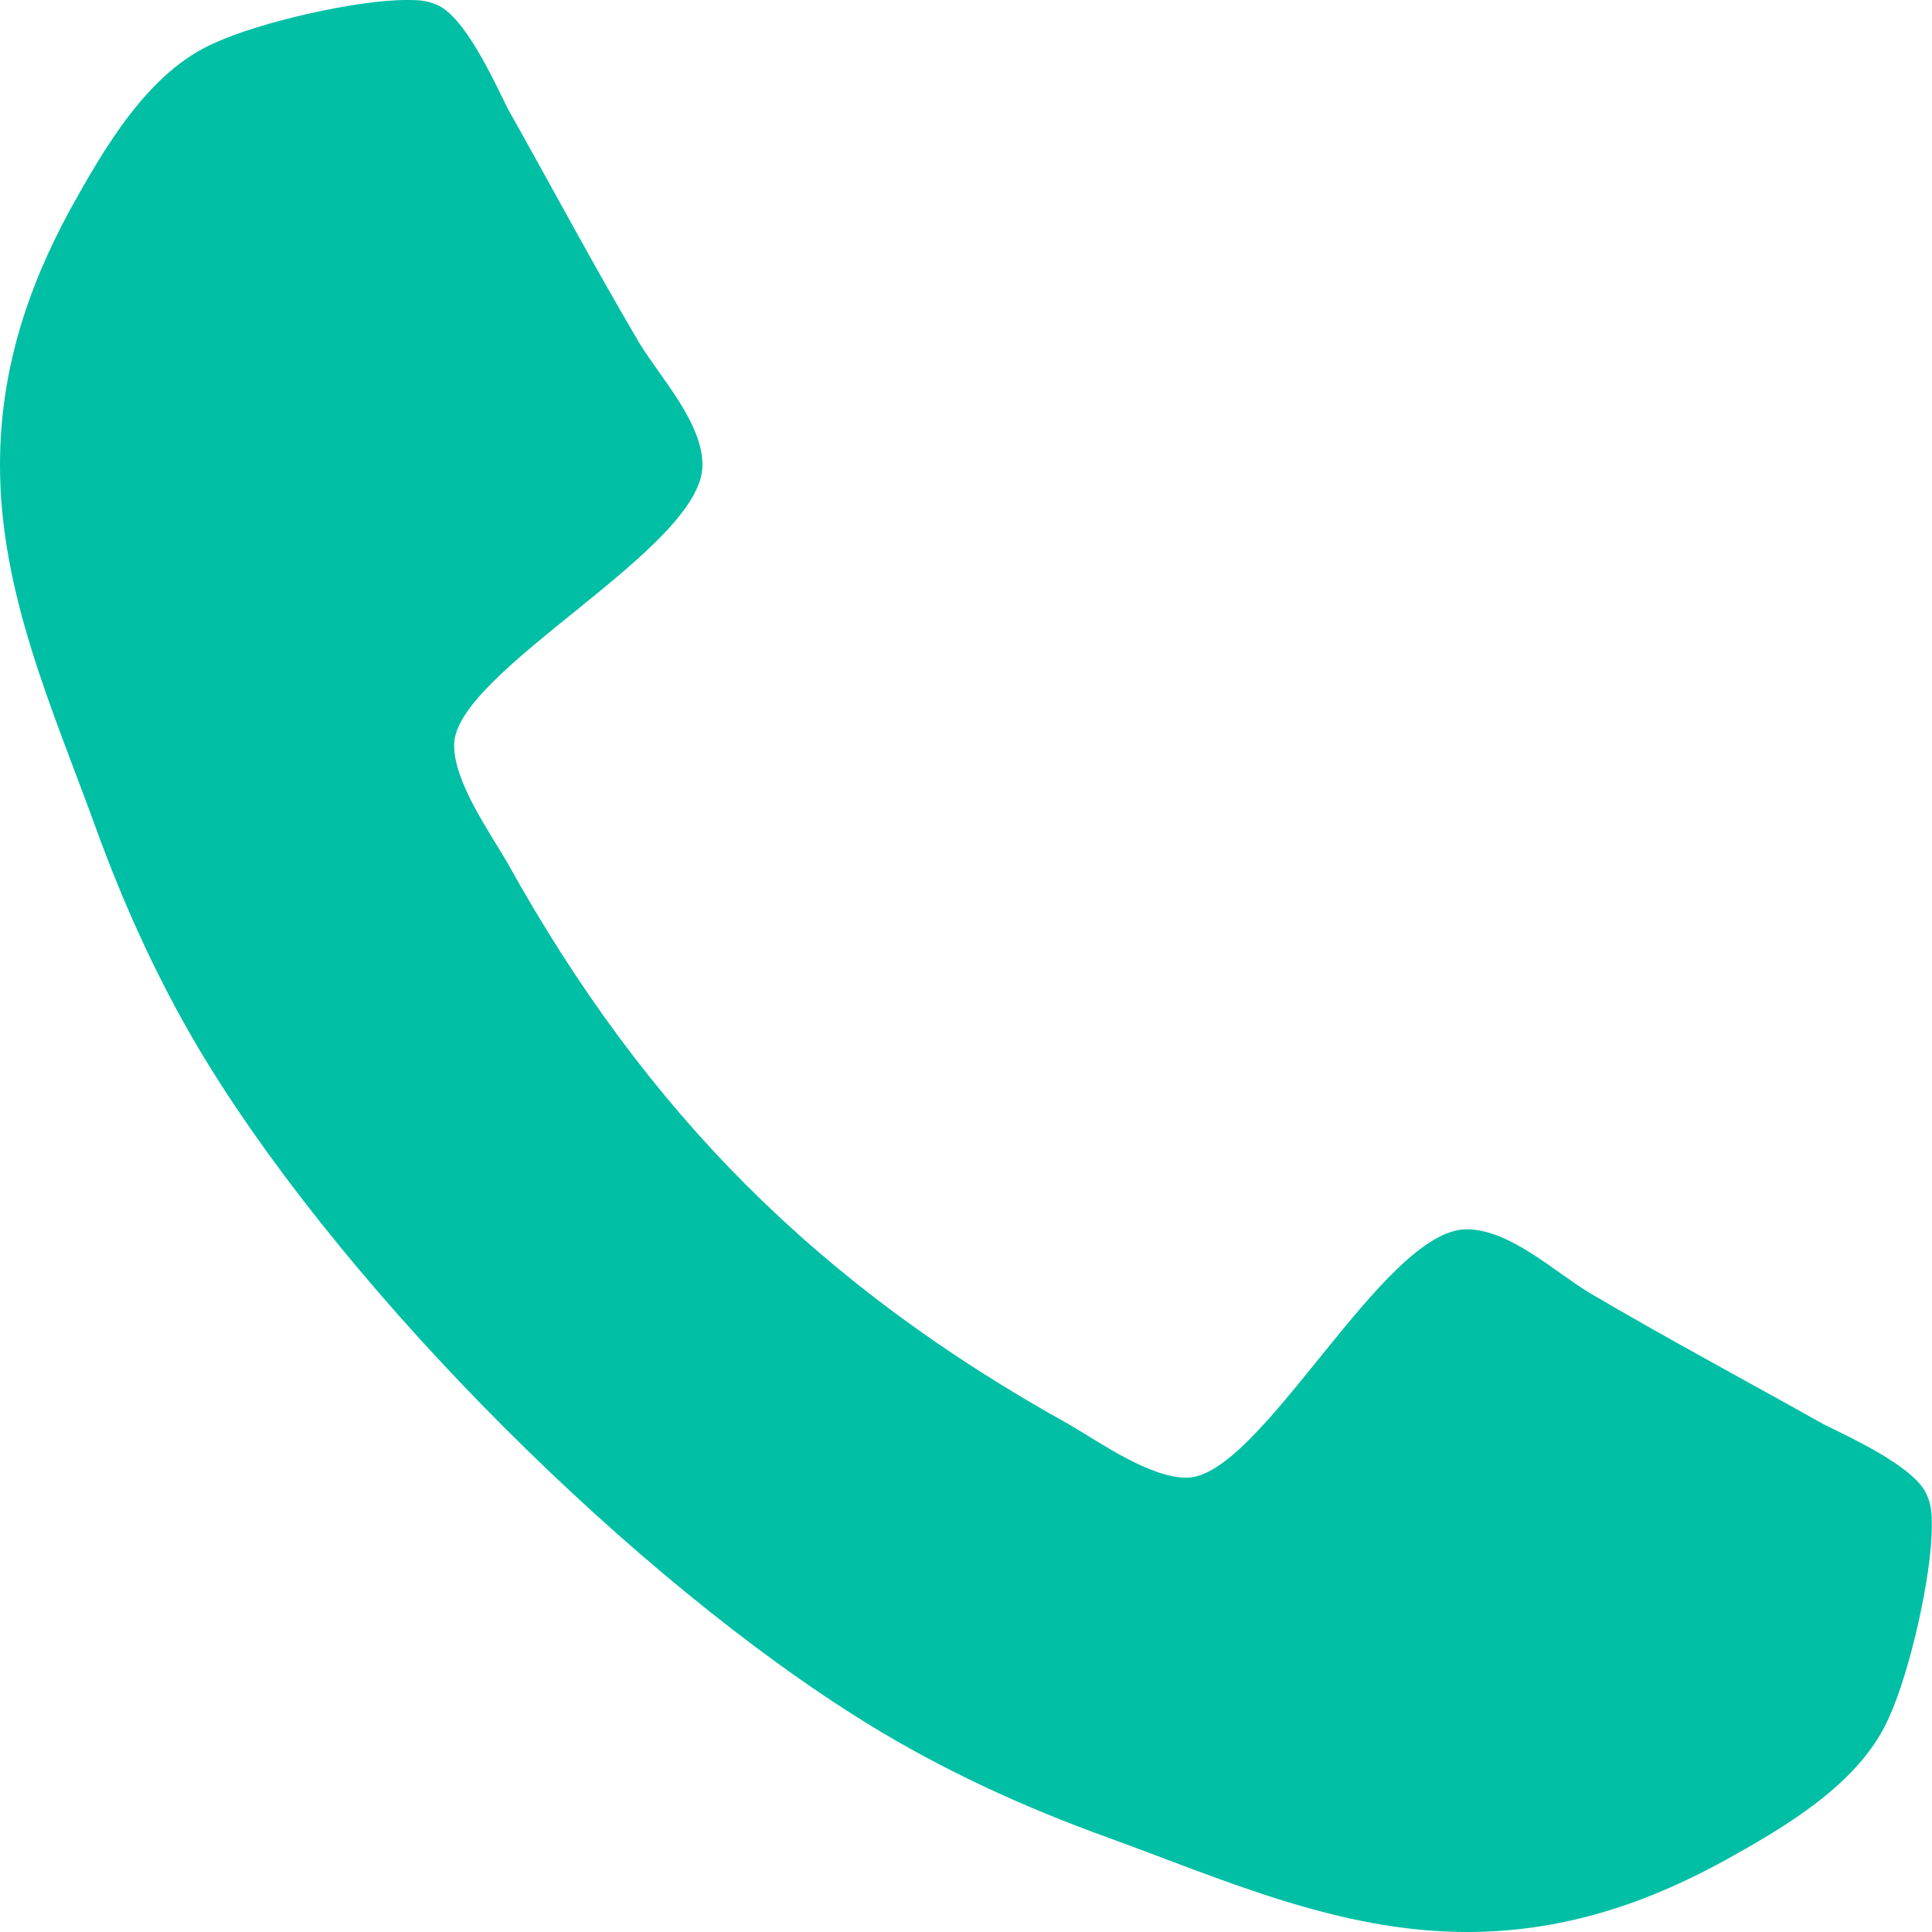
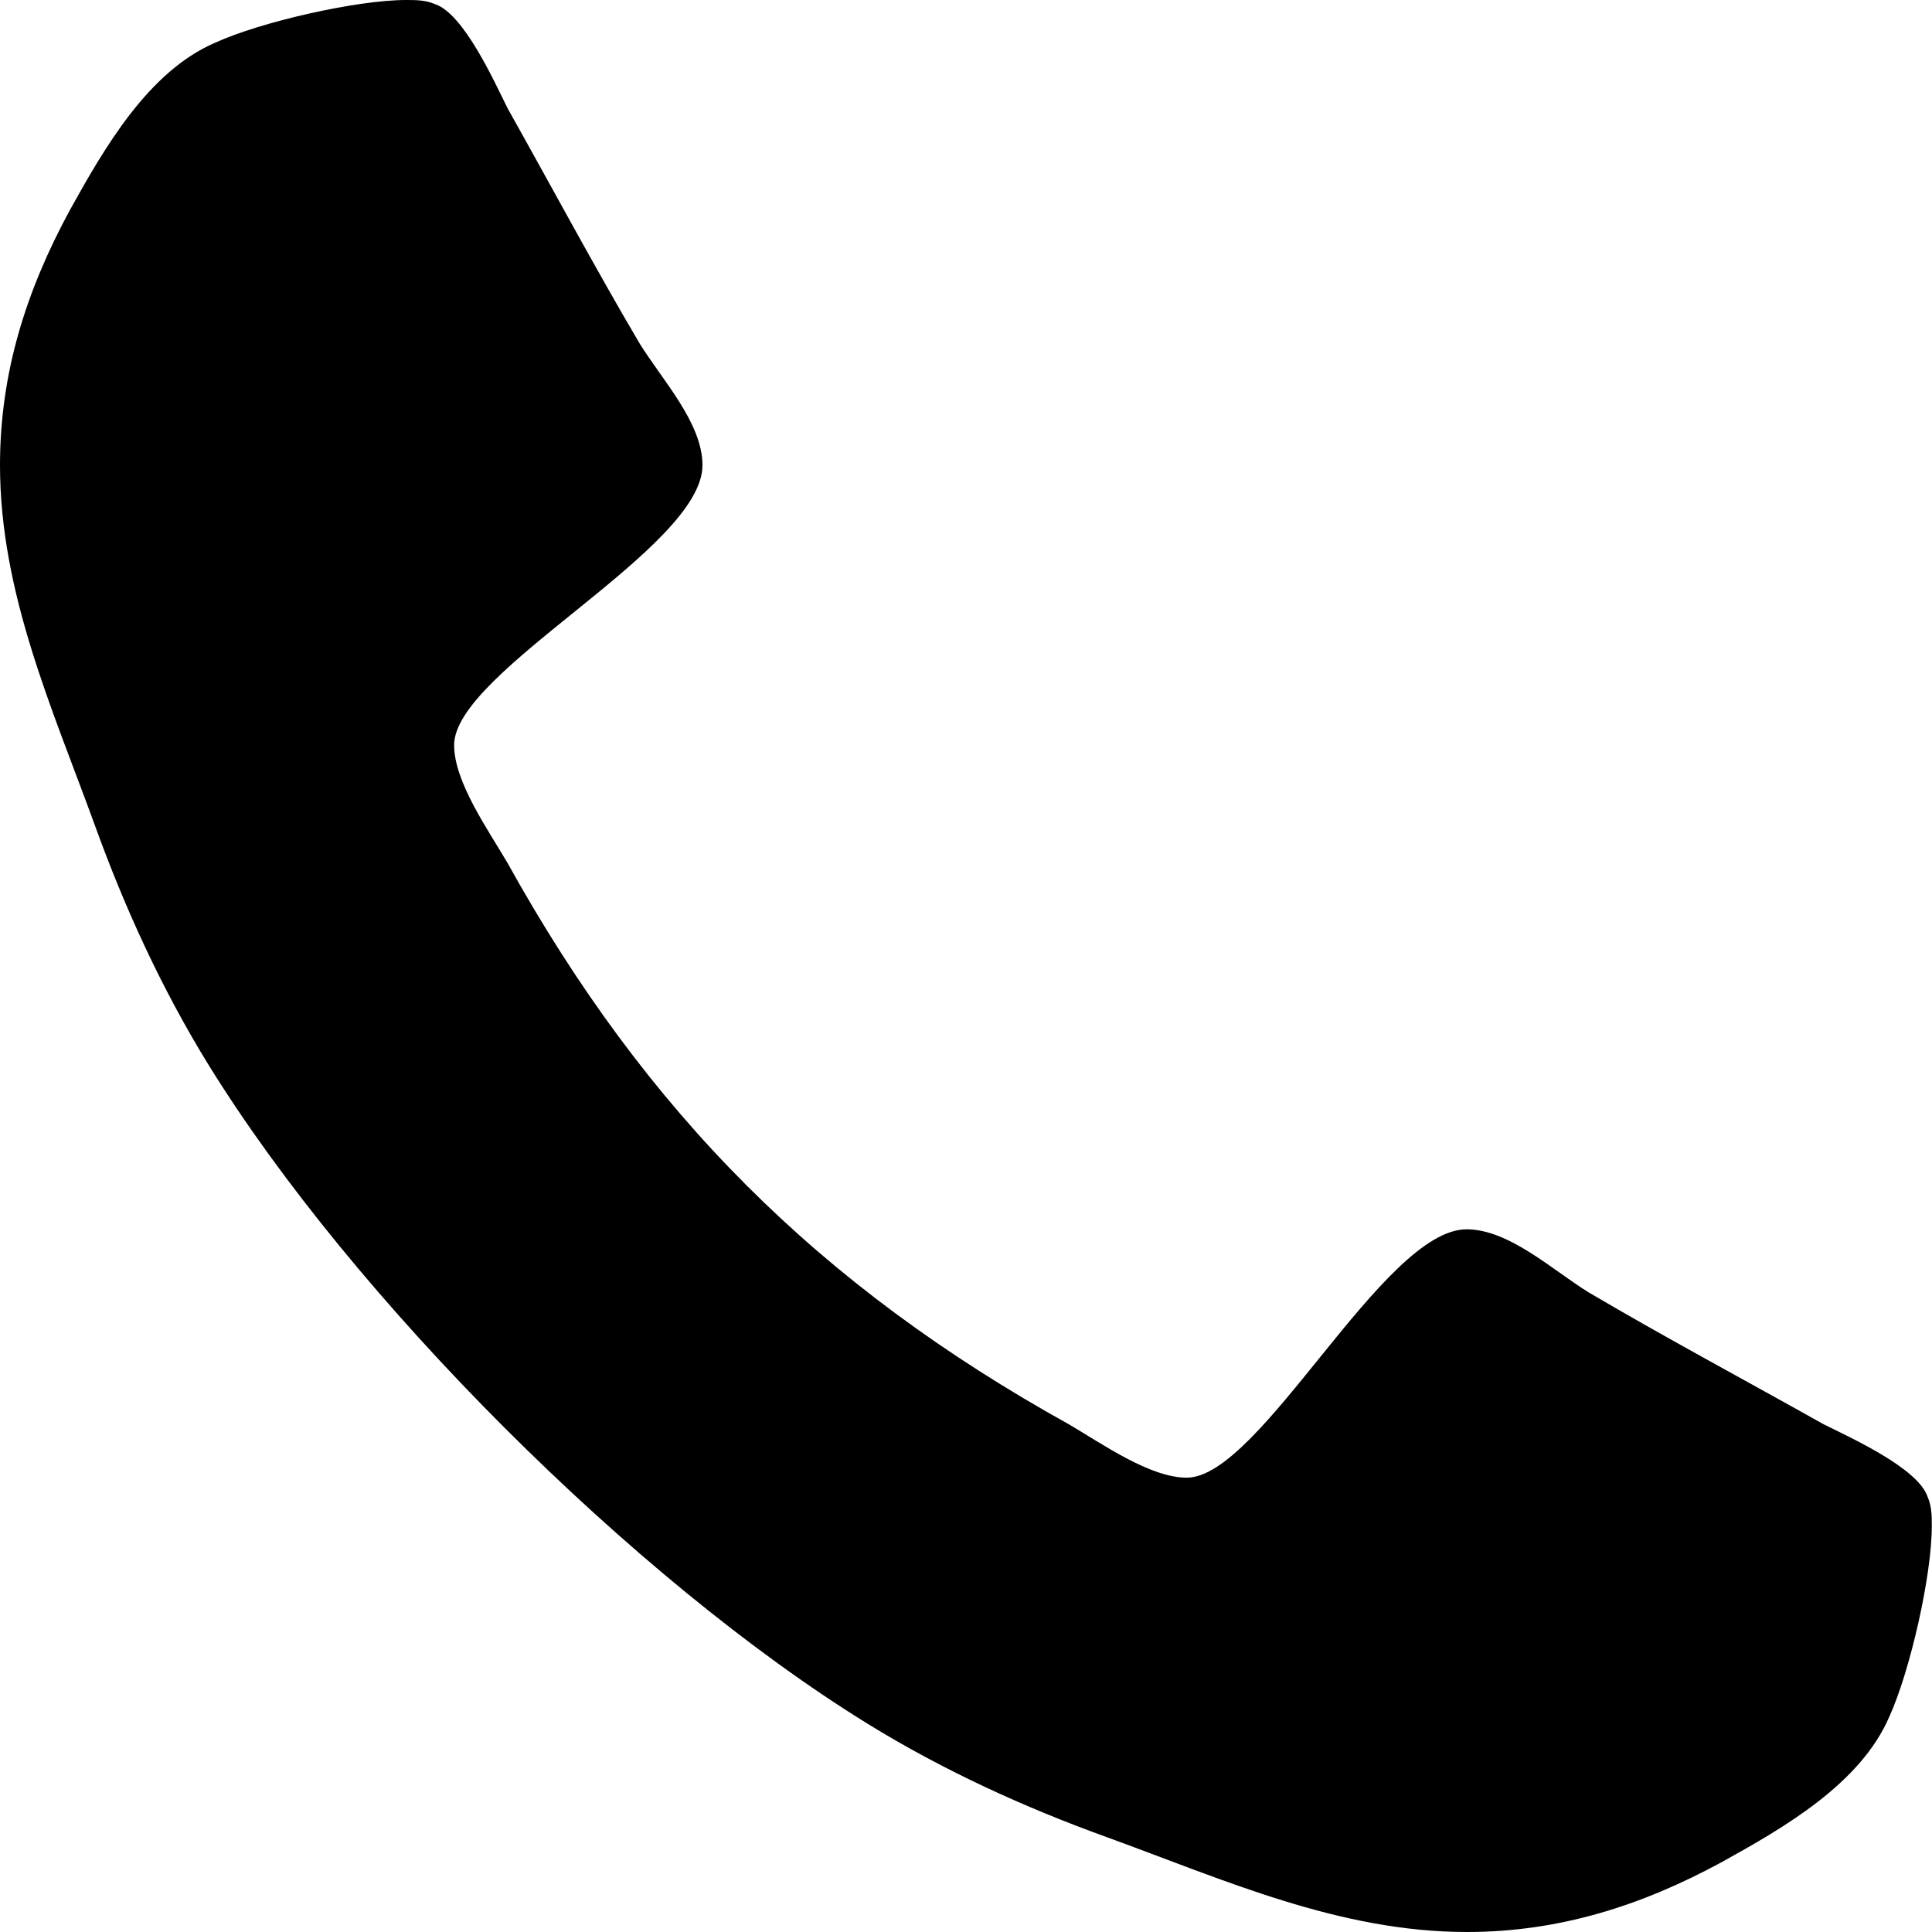
<svg xmlns="http://www.w3.org/2000/svg" version="1.1" id="Layer_1" x="0px" y="0px" width="18.864px" height="18.863px" viewBox="0 0 18.864 18.863" enable-background="new 0 0 18.864 18.863" xml:space="preserve">
  <g>
-     <path fill="#00BFA5" d="M18.448,16.76c-0.281,0.656-1.031,1.086-1.634,1.42c-0.791,0.43-1.595,0.684-2.492,0.684   c-1.246,0-2.371-0.51-3.51-0.924c-0.817-0.295-1.608-0.657-2.345-1.112c-2.278-1.407-5.024-4.153-6.431-6.431   C1.581,9.659,1.219,8.869,0.924,8.052C0.509,6.913,0,5.788,0,4.542C0,3.644,0.254,2.84,0.683,2.05   c0.335-0.603,0.764-1.353,1.42-1.634C2.545,0.214,3.483,0,3.965,0C4.06,0,4.153,0,4.247,0.04c0.281,0.094,0.576,0.75,0.71,1.019   c0.429,0.764,0.844,1.541,1.286,2.291c0.214,0.349,0.616,0.777,0.616,1.192c0,0.817-2.425,2.01-2.425,2.733   c0,0.361,0.335,0.831,0.522,1.152c1.353,2.438,3.041,4.126,5.479,5.479c0.322,0.188,0.791,0.522,1.152,0.522   c0.724,0,1.916-2.425,2.733-2.425c0.415,0,0.844,0.402,1.192,0.616c0.75,0.442,1.527,0.857,2.291,1.286   c0.268,0.134,0.924,0.429,1.018,0.71c0.041,0.094,0.041,0.188,0.041,0.281C18.864,15.38,18.649,16.318,18.448,16.76z" />
+     <path fill="currentColor" d="M18.448,16.76c-0.281,0.656-1.031,1.086-1.634,1.42c-0.791,0.43-1.595,0.684-2.492,0.684   c-1.246,0-2.371-0.51-3.51-0.924c-0.817-0.295-1.608-0.657-2.345-1.112c-2.278-1.407-5.024-4.153-6.431-6.431   C1.581,9.659,1.219,8.869,0.924,8.052C0.509,6.913,0,5.788,0,4.542C0,3.644,0.254,2.84,0.683,2.05   c0.335-0.603,0.764-1.353,1.42-1.634C2.545,0.214,3.483,0,3.965,0C4.06,0,4.153,0,4.247,0.04c0.281,0.094,0.576,0.75,0.71,1.019   c0.429,0.764,0.844,1.541,1.286,2.291c0.214,0.349,0.616,0.777,0.616,1.192c0,0.817-2.425,2.01-2.425,2.733   c0,0.361,0.335,0.831,0.522,1.152c1.353,2.438,3.041,4.126,5.479,5.479c0.322,0.188,0.791,0.522,1.152,0.522   c0.724,0,1.916-2.425,2.733-2.425c0.415,0,0.844,0.402,1.192,0.616c0.75,0.442,1.527,0.857,2.291,1.286   c0.268,0.134,0.924,0.429,1.018,0.71c0.041,0.094,0.041,0.188,0.041,0.281C18.864,15.38,18.649,16.318,18.448,16.76z" />
  </g>
</svg>
